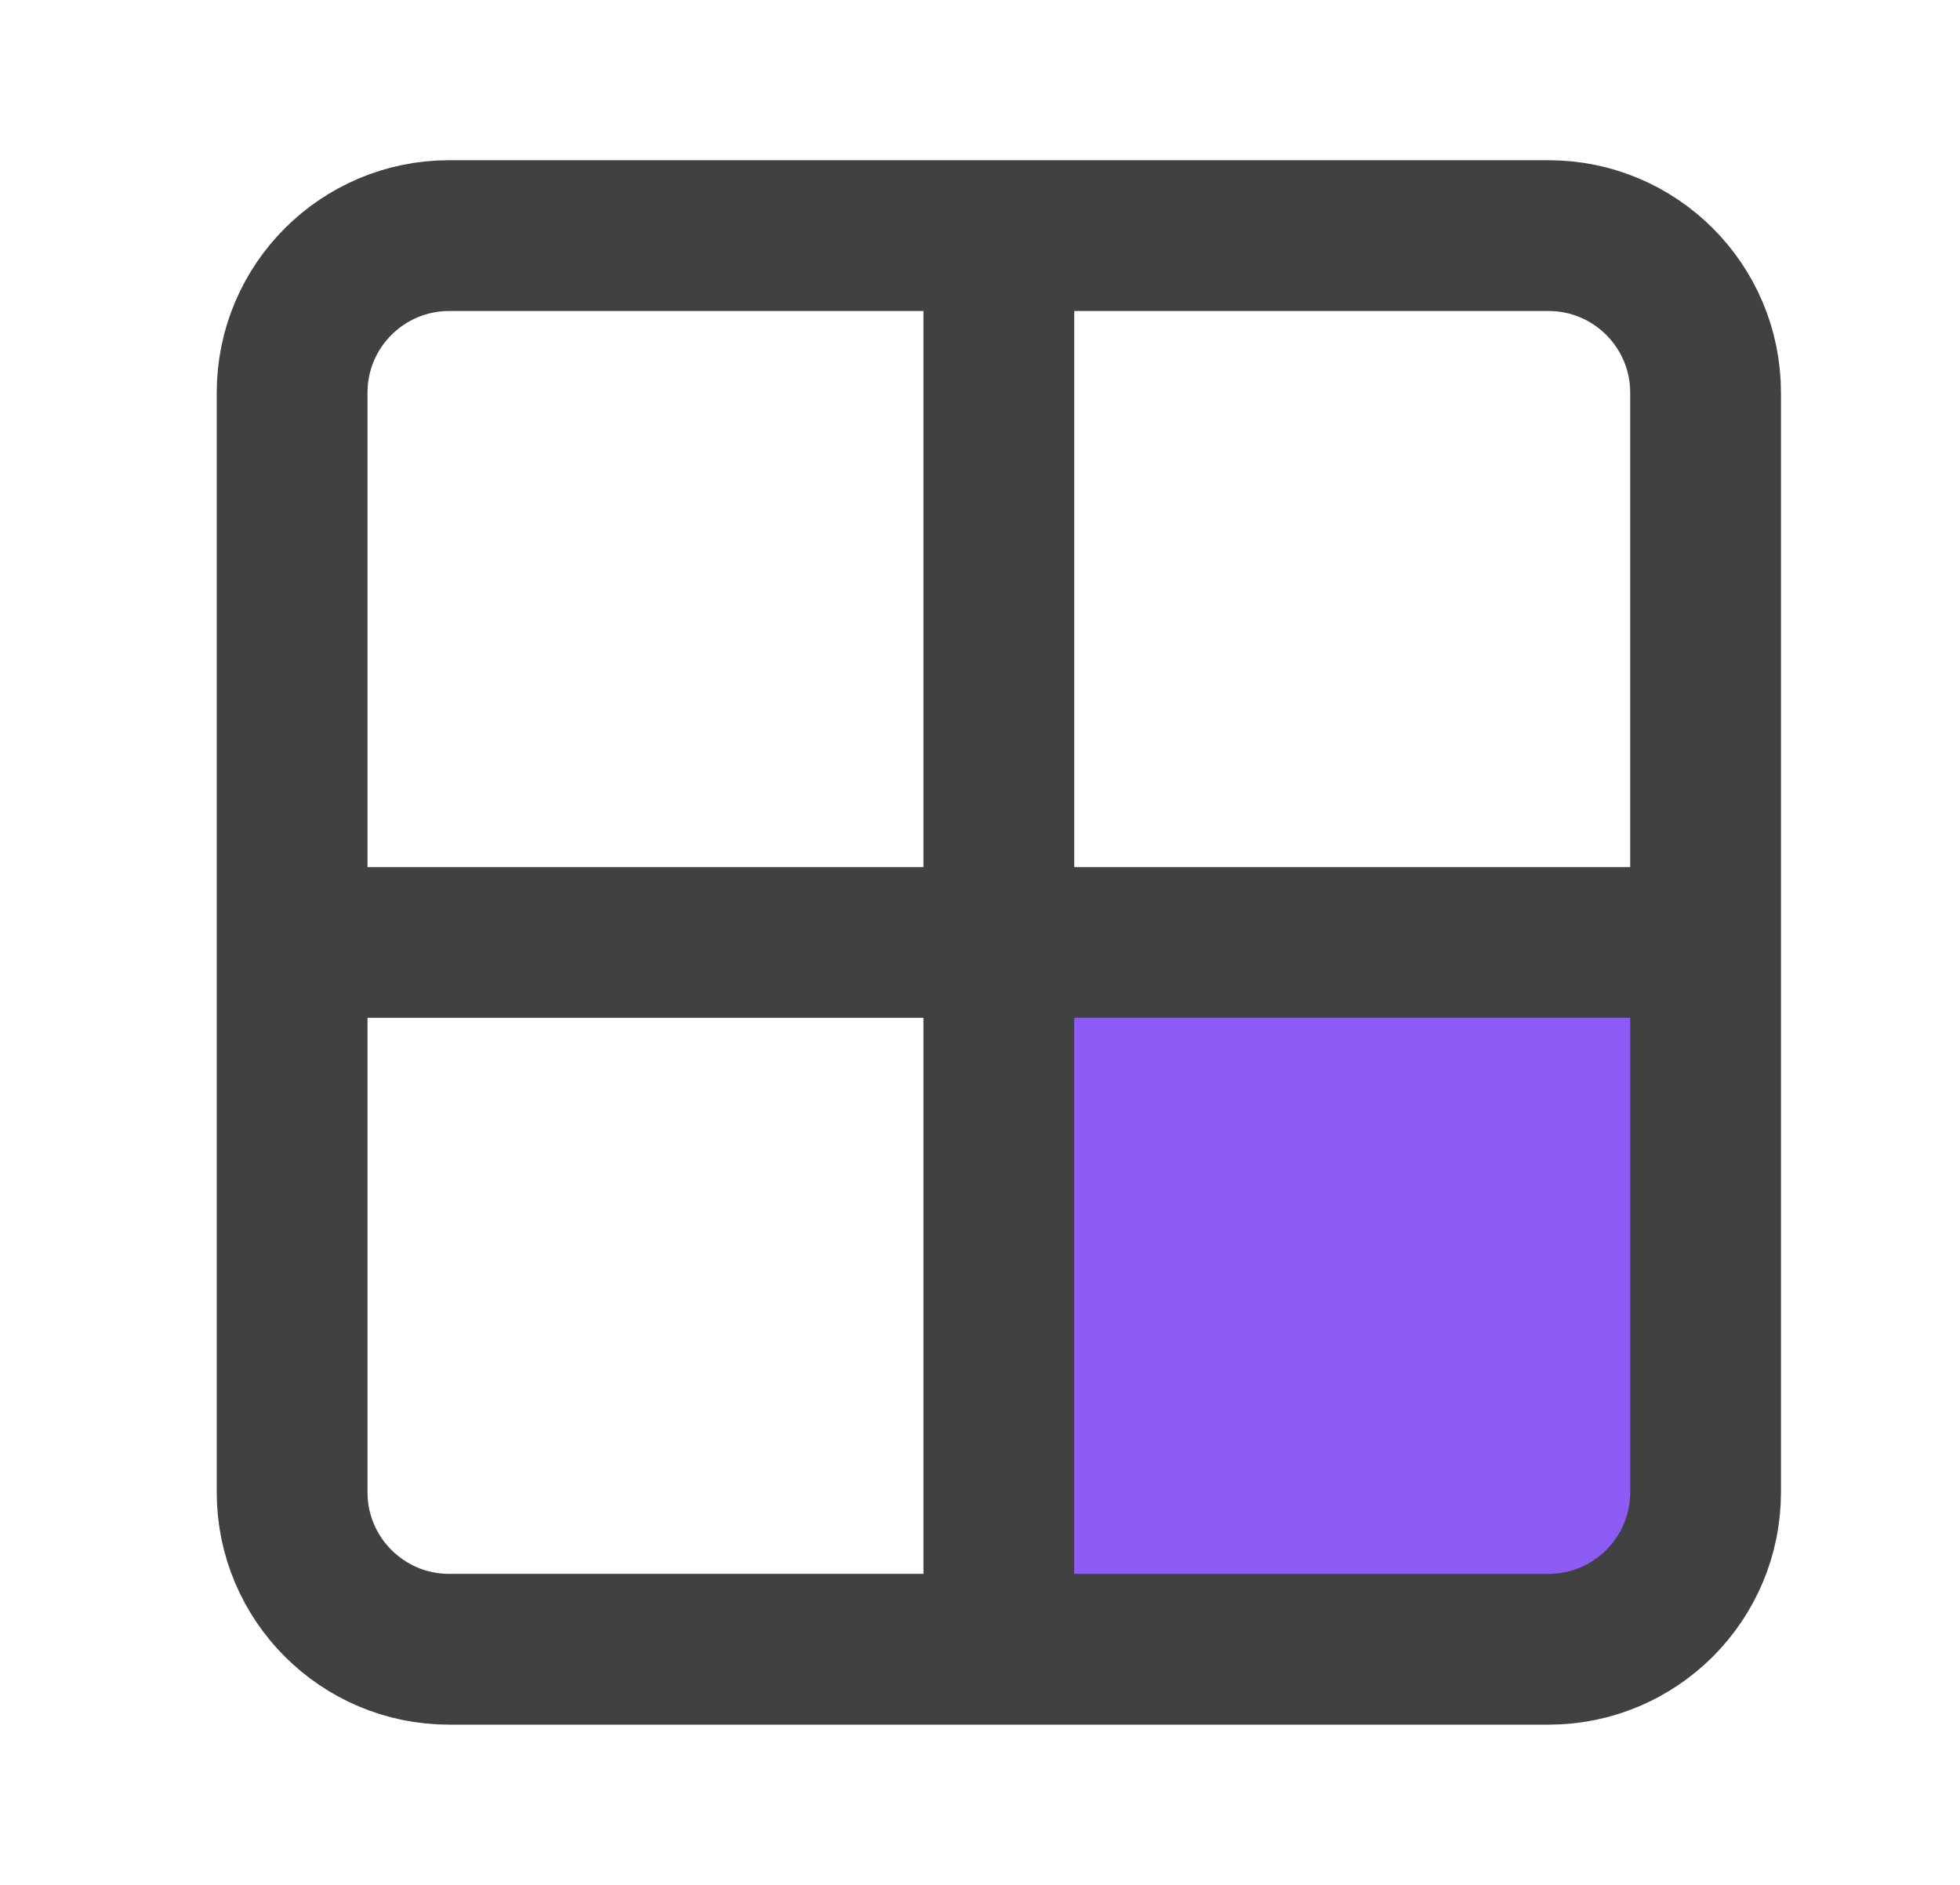
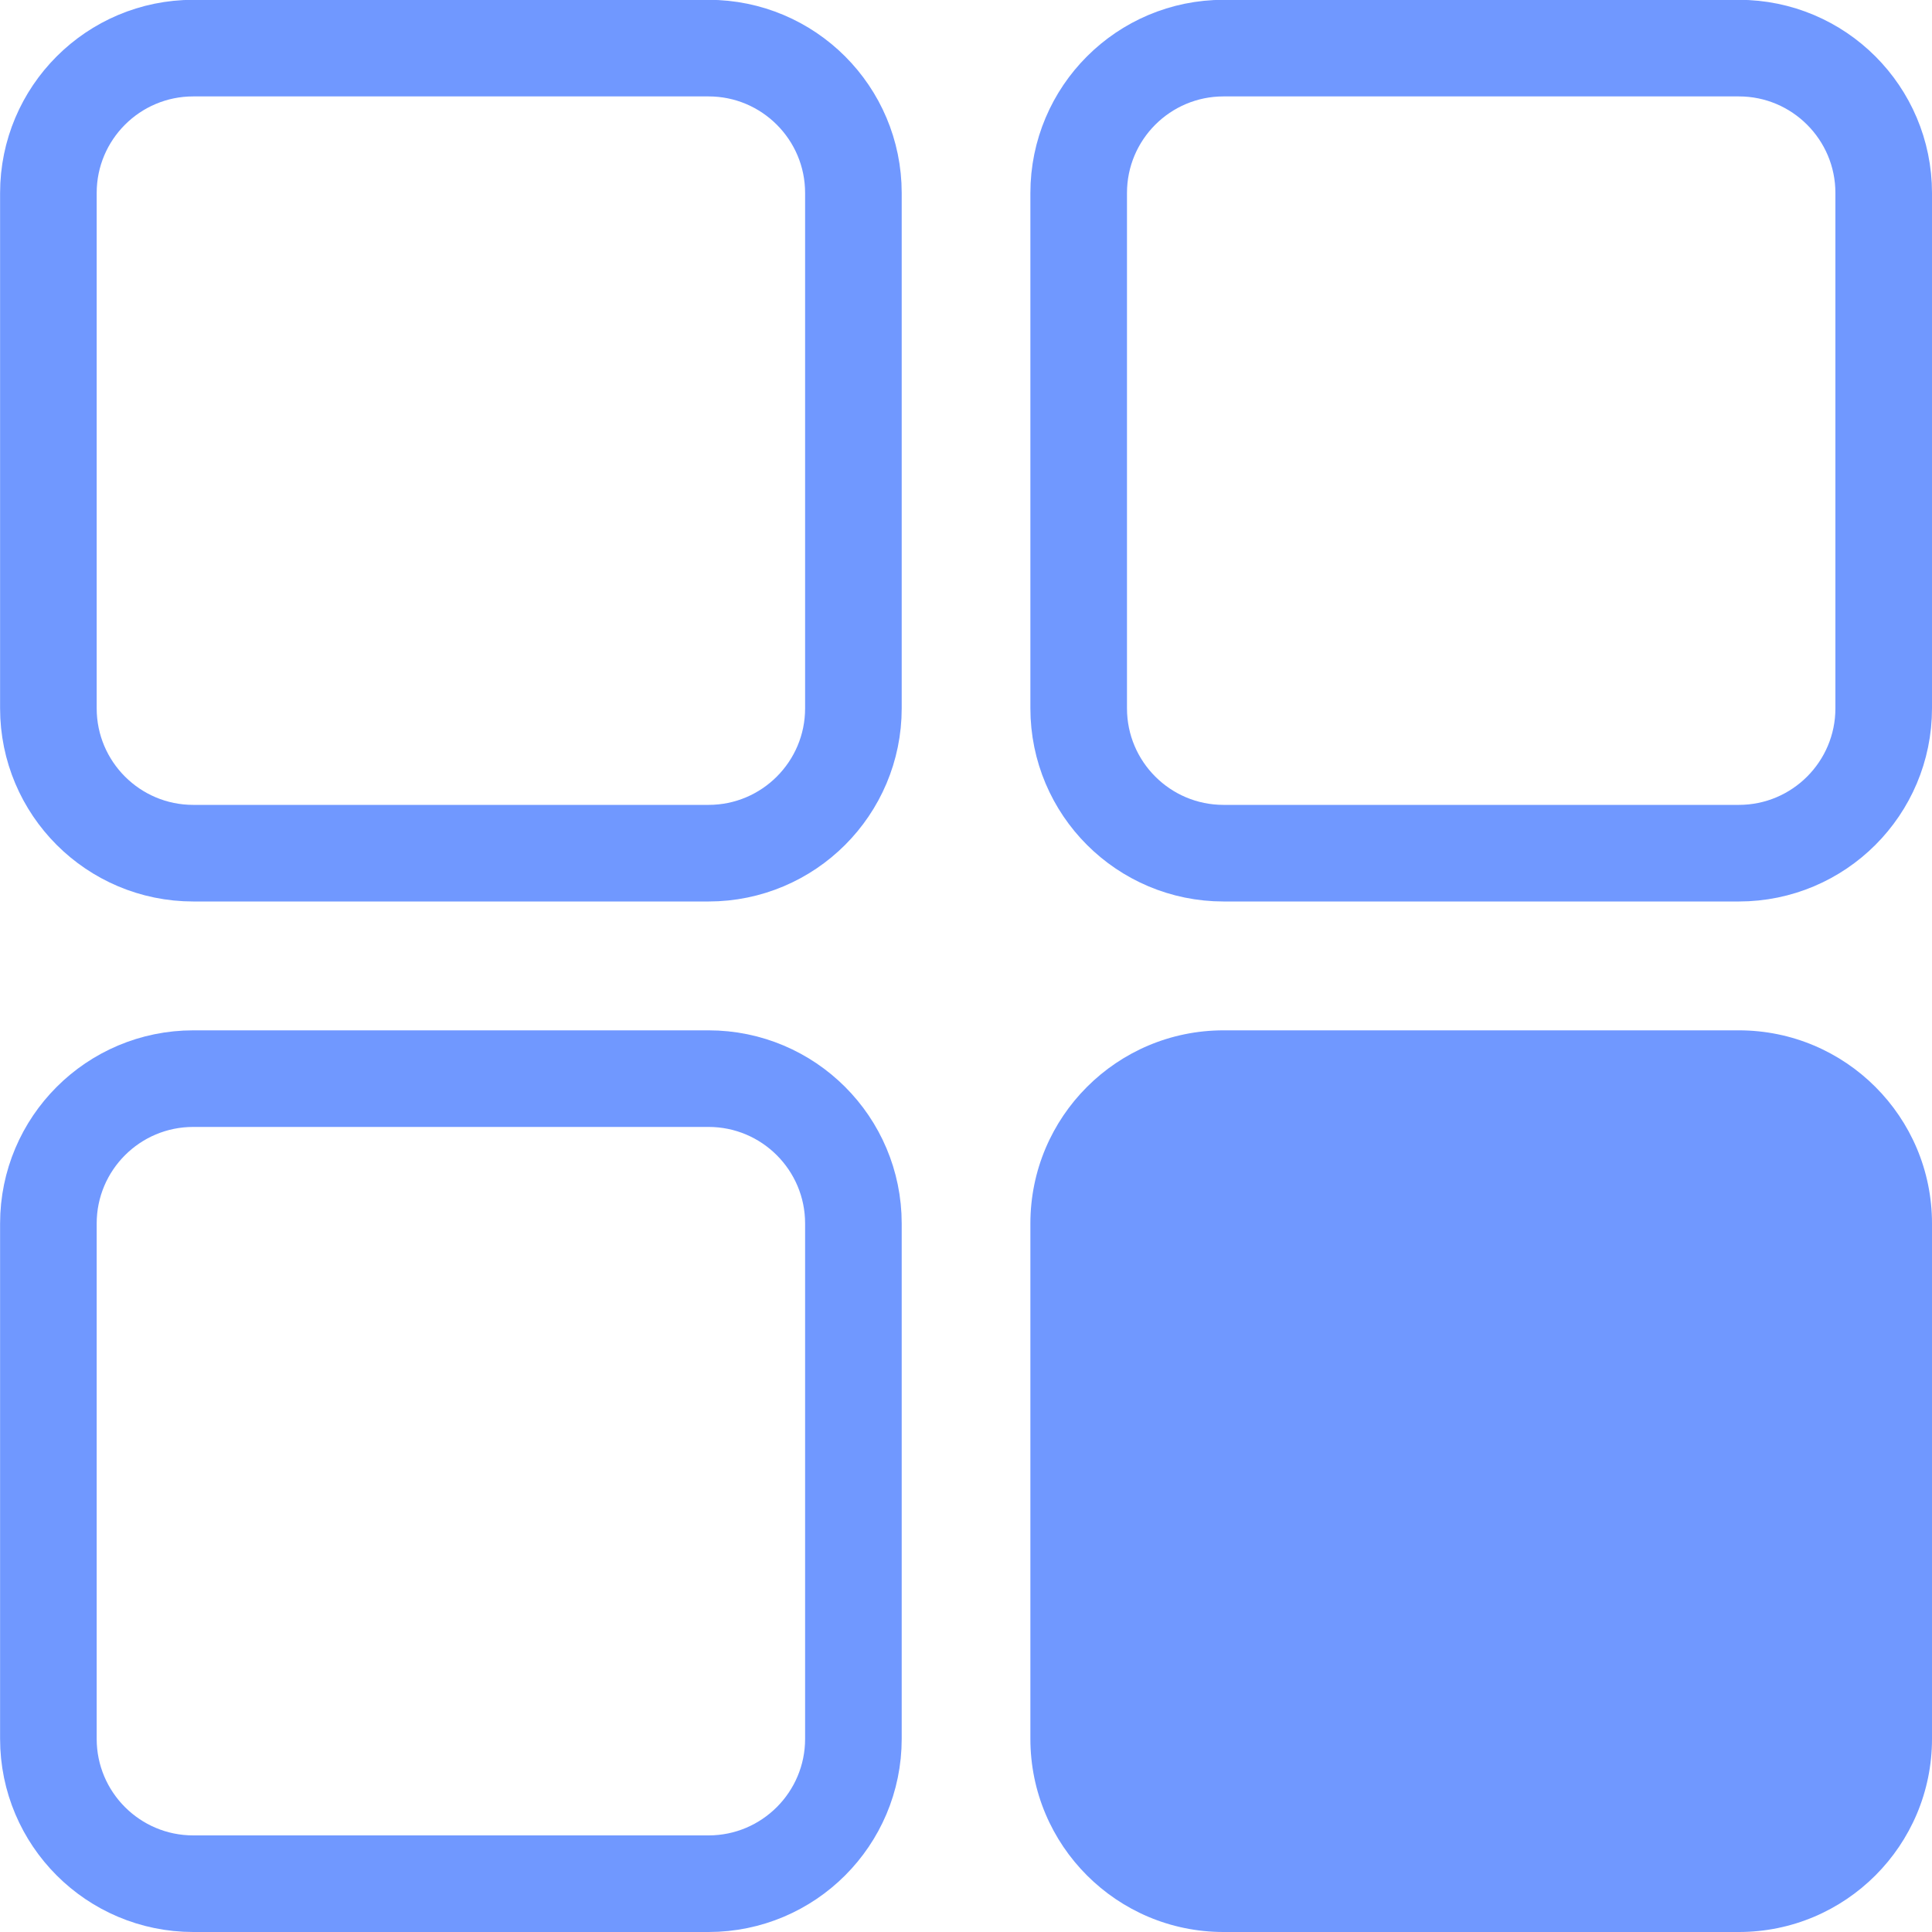
- <svg xmlns="http://www.w3.org/2000/svg" width="26" height="25" viewBox="0 0 26 25" fill="none">
-   <path d="M13.75 13H22.165V21.415H13.75V13Z" fill="#8D5CF6" />
-   <path d="M20.542 3.125H5.958C4.808 3.125 3.875 4.058 3.875 5.208V19.792C3.875 20.942 4.808 21.875 5.958 21.875H20.542C21.692 21.875 22.625 20.942 22.625 19.792V5.208C22.625 4.058 21.692 3.125 20.542 3.125Z" stroke="#414141" stroke-width="2" stroke-linecap="round" stroke-linejoin="round" />
-   <path d="M13.25 3.219V21.781" stroke="#414141" stroke-width="2" stroke-linecap="round" stroke-linejoin="round" />
-   <path d="M3.969 12.5H22.531" stroke="#414141" stroke-width="2" stroke-linecap="round" stroke-linejoin="round" />
+ <svg xmlns="http://www.w3.org/2000/svg" width="40" height="40" viewBox="0 0 40 40" fill="none">
+   <rect x="40" y="40" width="18.667" height="18.668" rx="4" transform="rotate(-180 40 40)" fill="#7098FF" />
+   <rect x="17.669" y="39" width="16.667" height="16.668" rx="3" transform="rotate(-180 17.6689 39)" stroke="#7098FF" stroke-width="2" />
+   <rect x="39" y="17.664" width="16.667" height="16.668" rx="3" transform="rotate(-180 39 17.6641)" stroke="#7098FF" stroke-width="2" />
+   <rect x="17.669" y="17.664" width="16.667" height="16.668" rx="3" transform="rotate(-180 17.6689 17.6641)" stroke="#7098FF" stroke-width="2" />
</svg>
